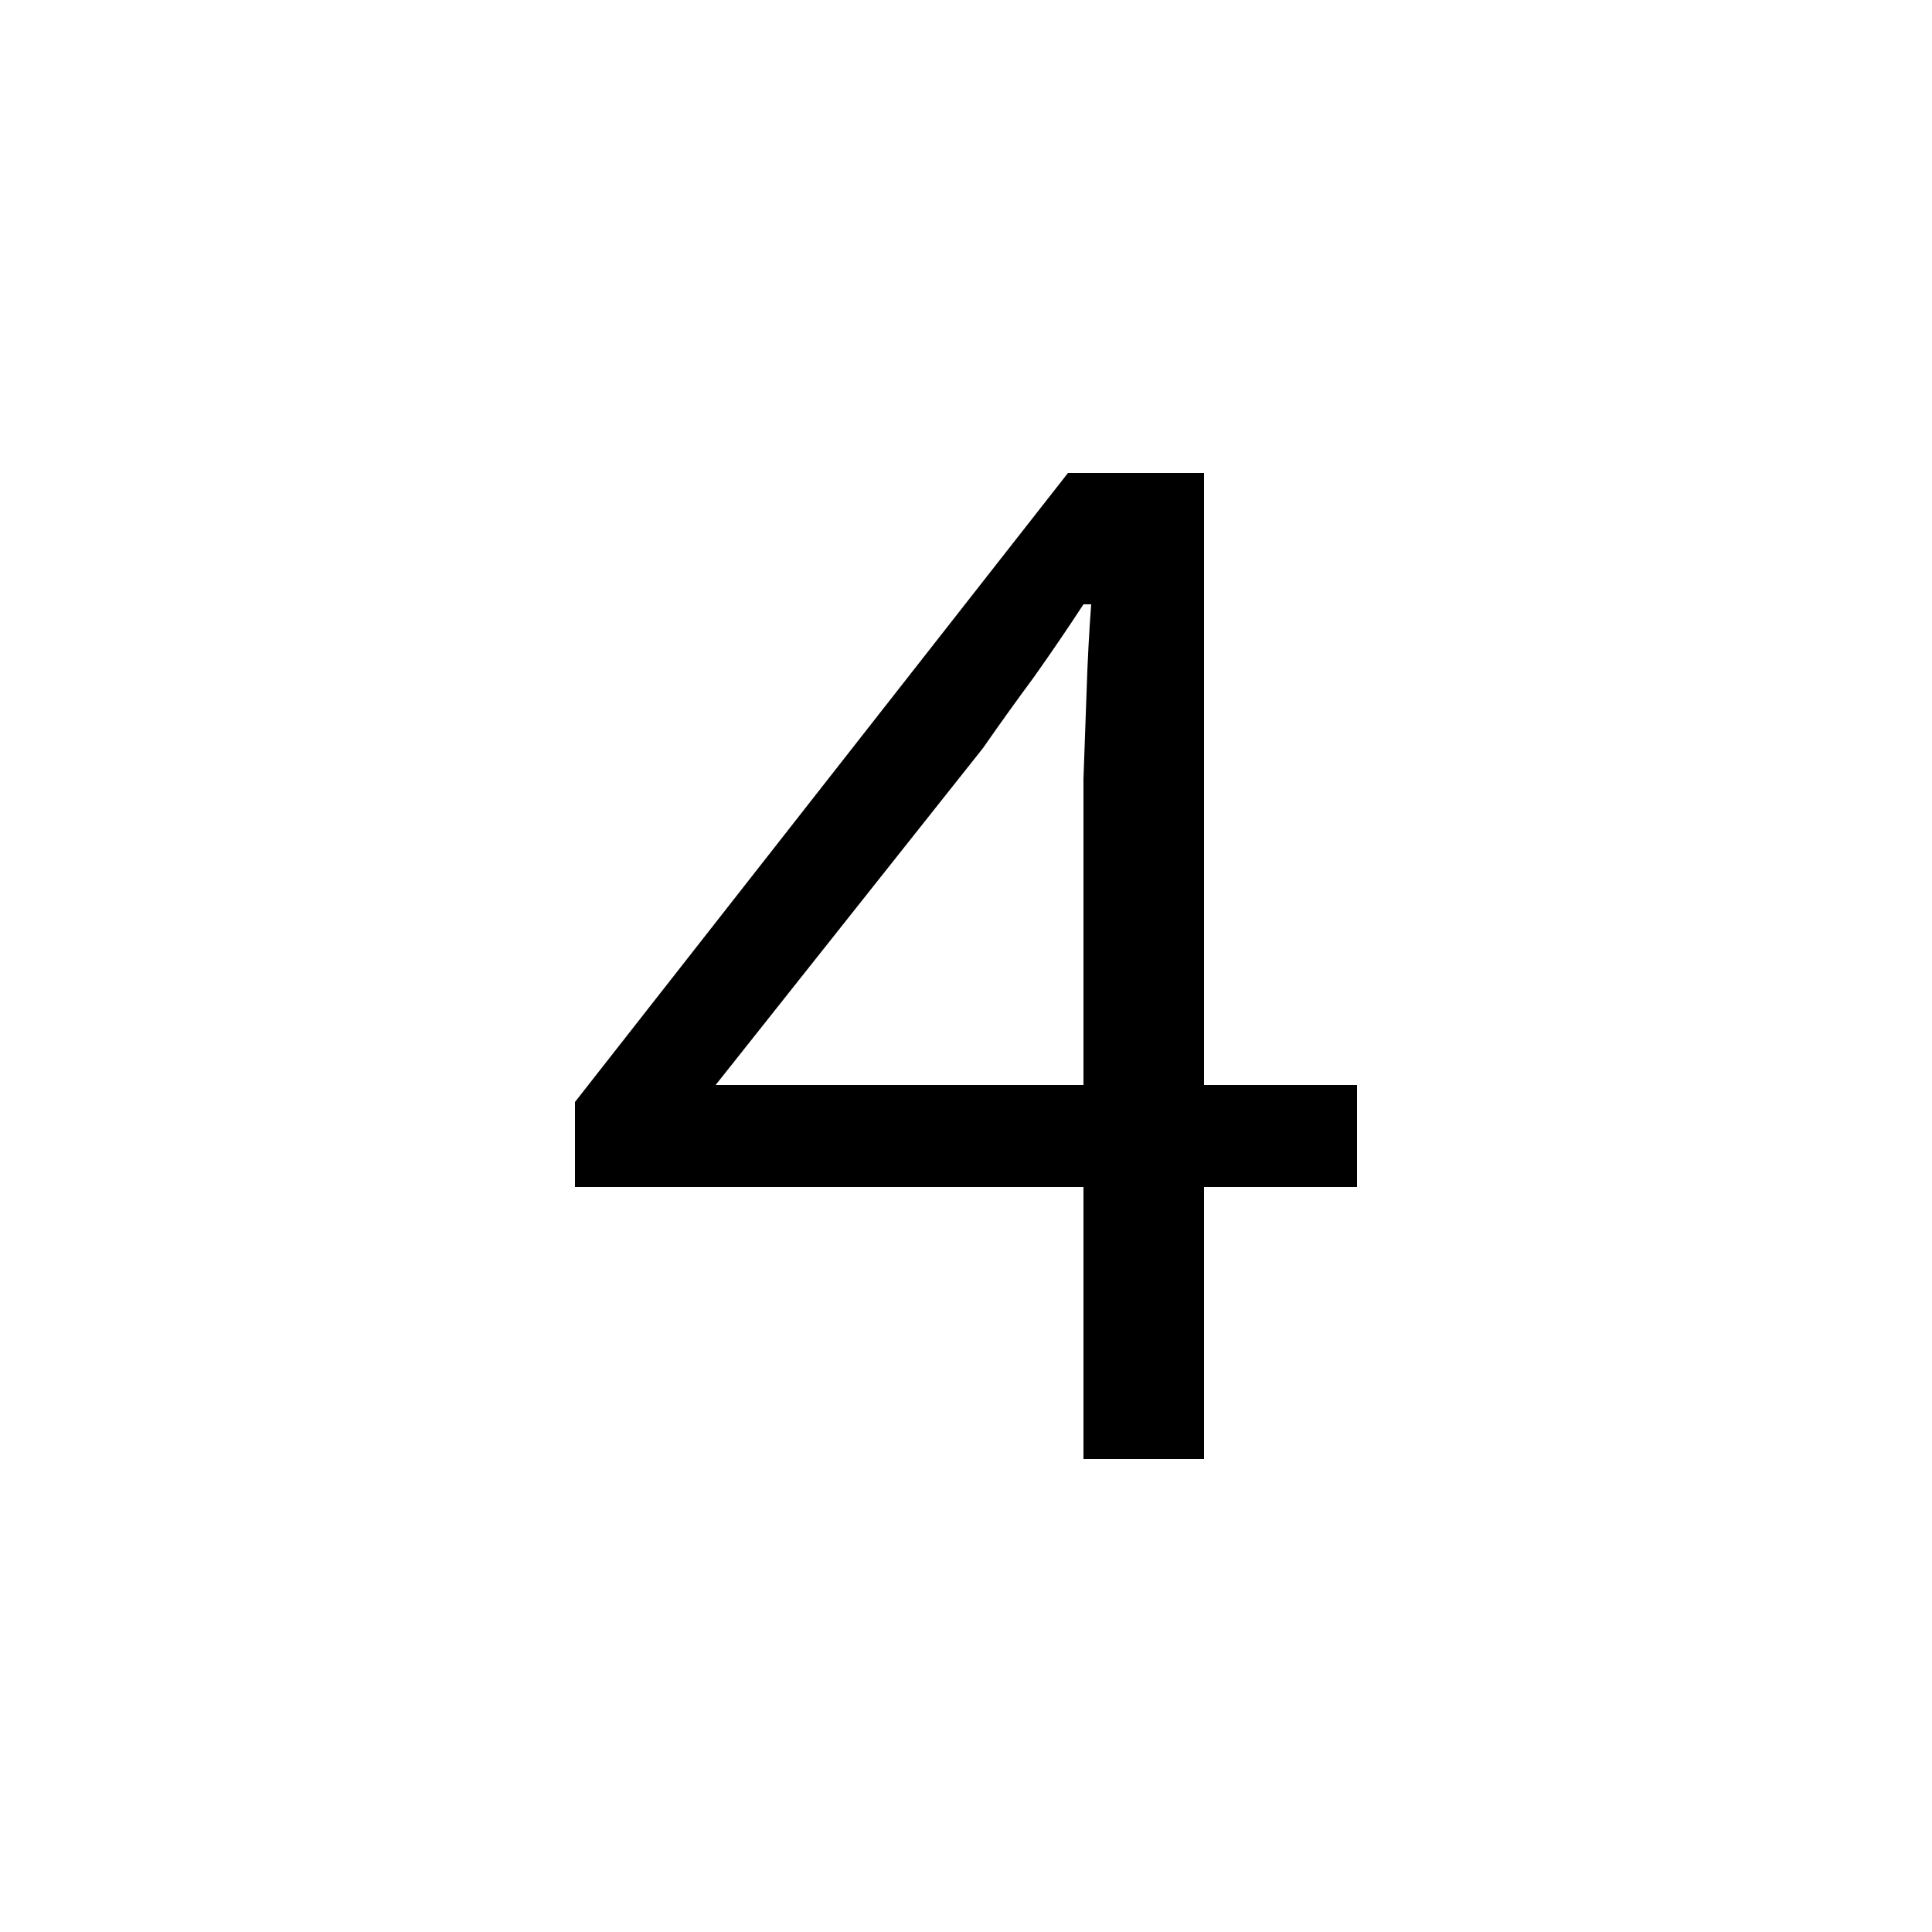
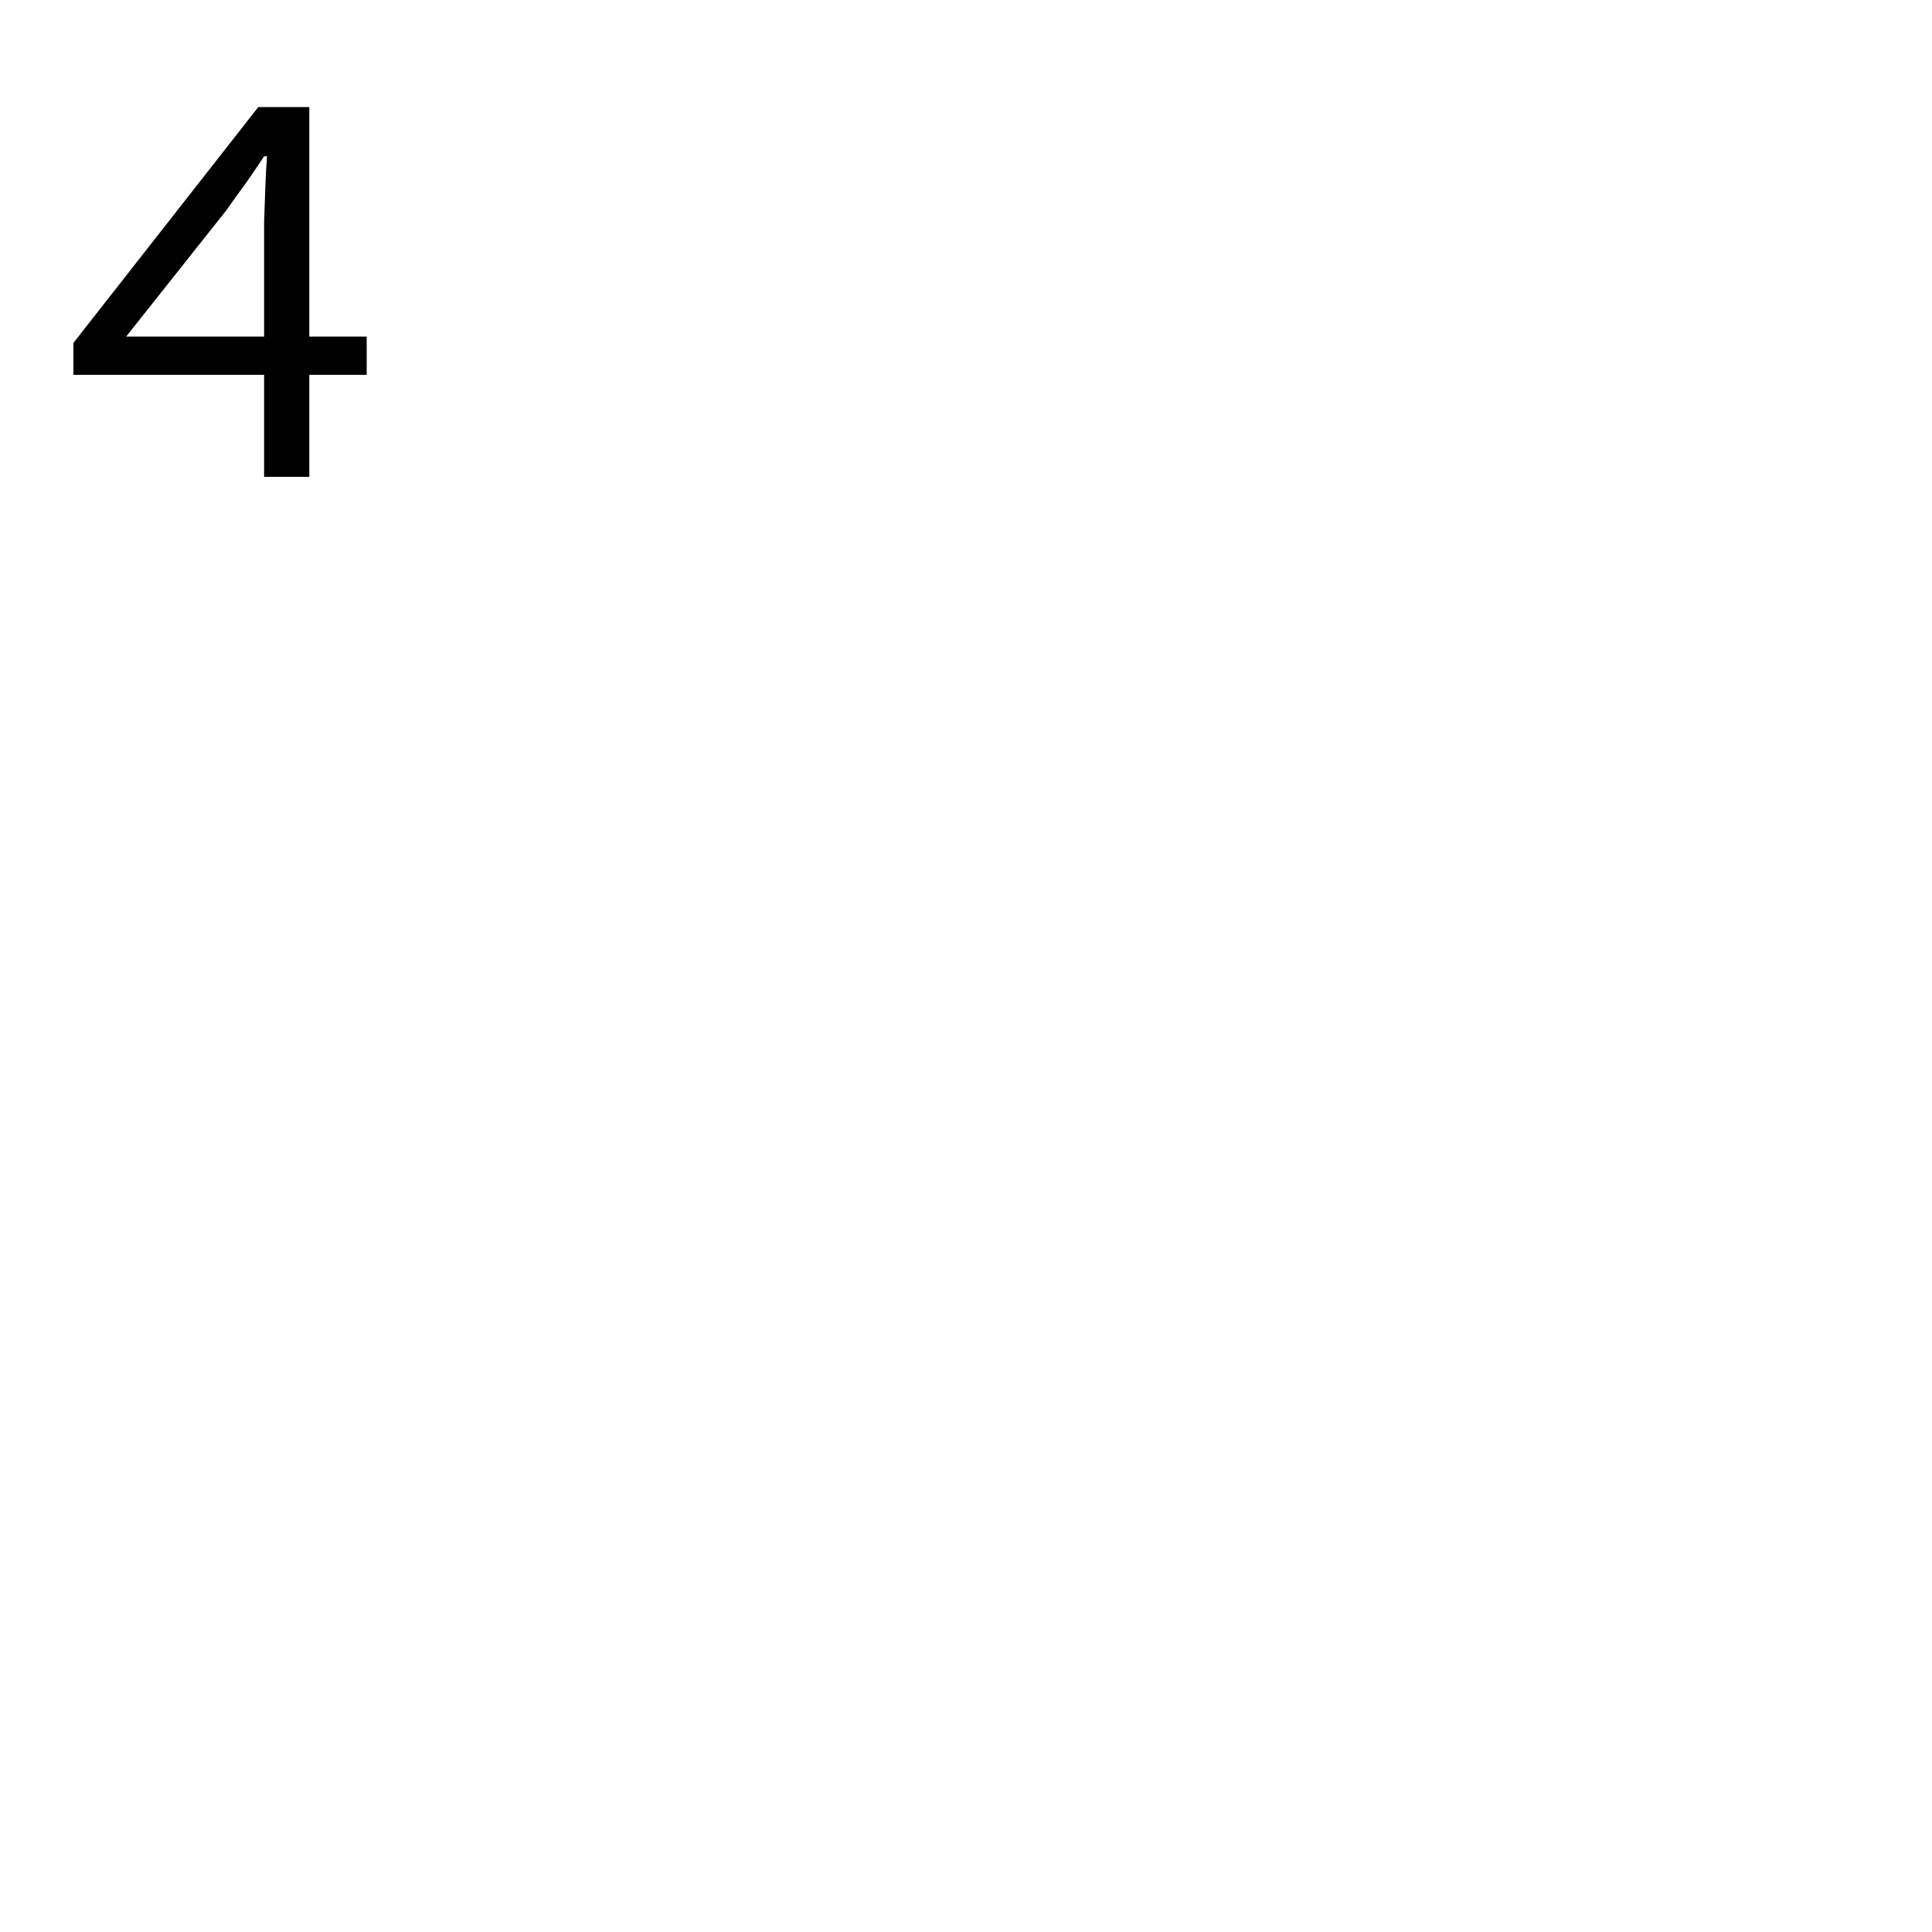
<svg xmlns="http://www.w3.org/2000/svg" version="1.1" viewBox="0 0 10 10">
-   <path d="m5.608 7.552v-1.408h-2.632v-0.44l2.552-3.256h0.704v3.168h0.792v0.528h-0.792v1.408zm-1.904-1.936h1.904v-1.584q8e-3 -0.208 0.016-0.448 8e-3 -0.248 0.024-0.456h-0.04q-0.12 0.184-0.256 0.376-0.136 0.184-0.264 0.368z" />
+   <path d="m1.367 2.468v-0.528h-0.987v-0.165l0.957-1.221h0.264v1.188h0.297v0.198h-0.297v0.528zm-0.714-0.726h0.714v-0.594q3e-3 -0.078 6e-3 -0.168 3e-3 -0.093 9e-3 -0.171h-0.015q-0.045 0.069-0.096 0.141-0.051 0.069-0.099 0.138z" />
</svg>
